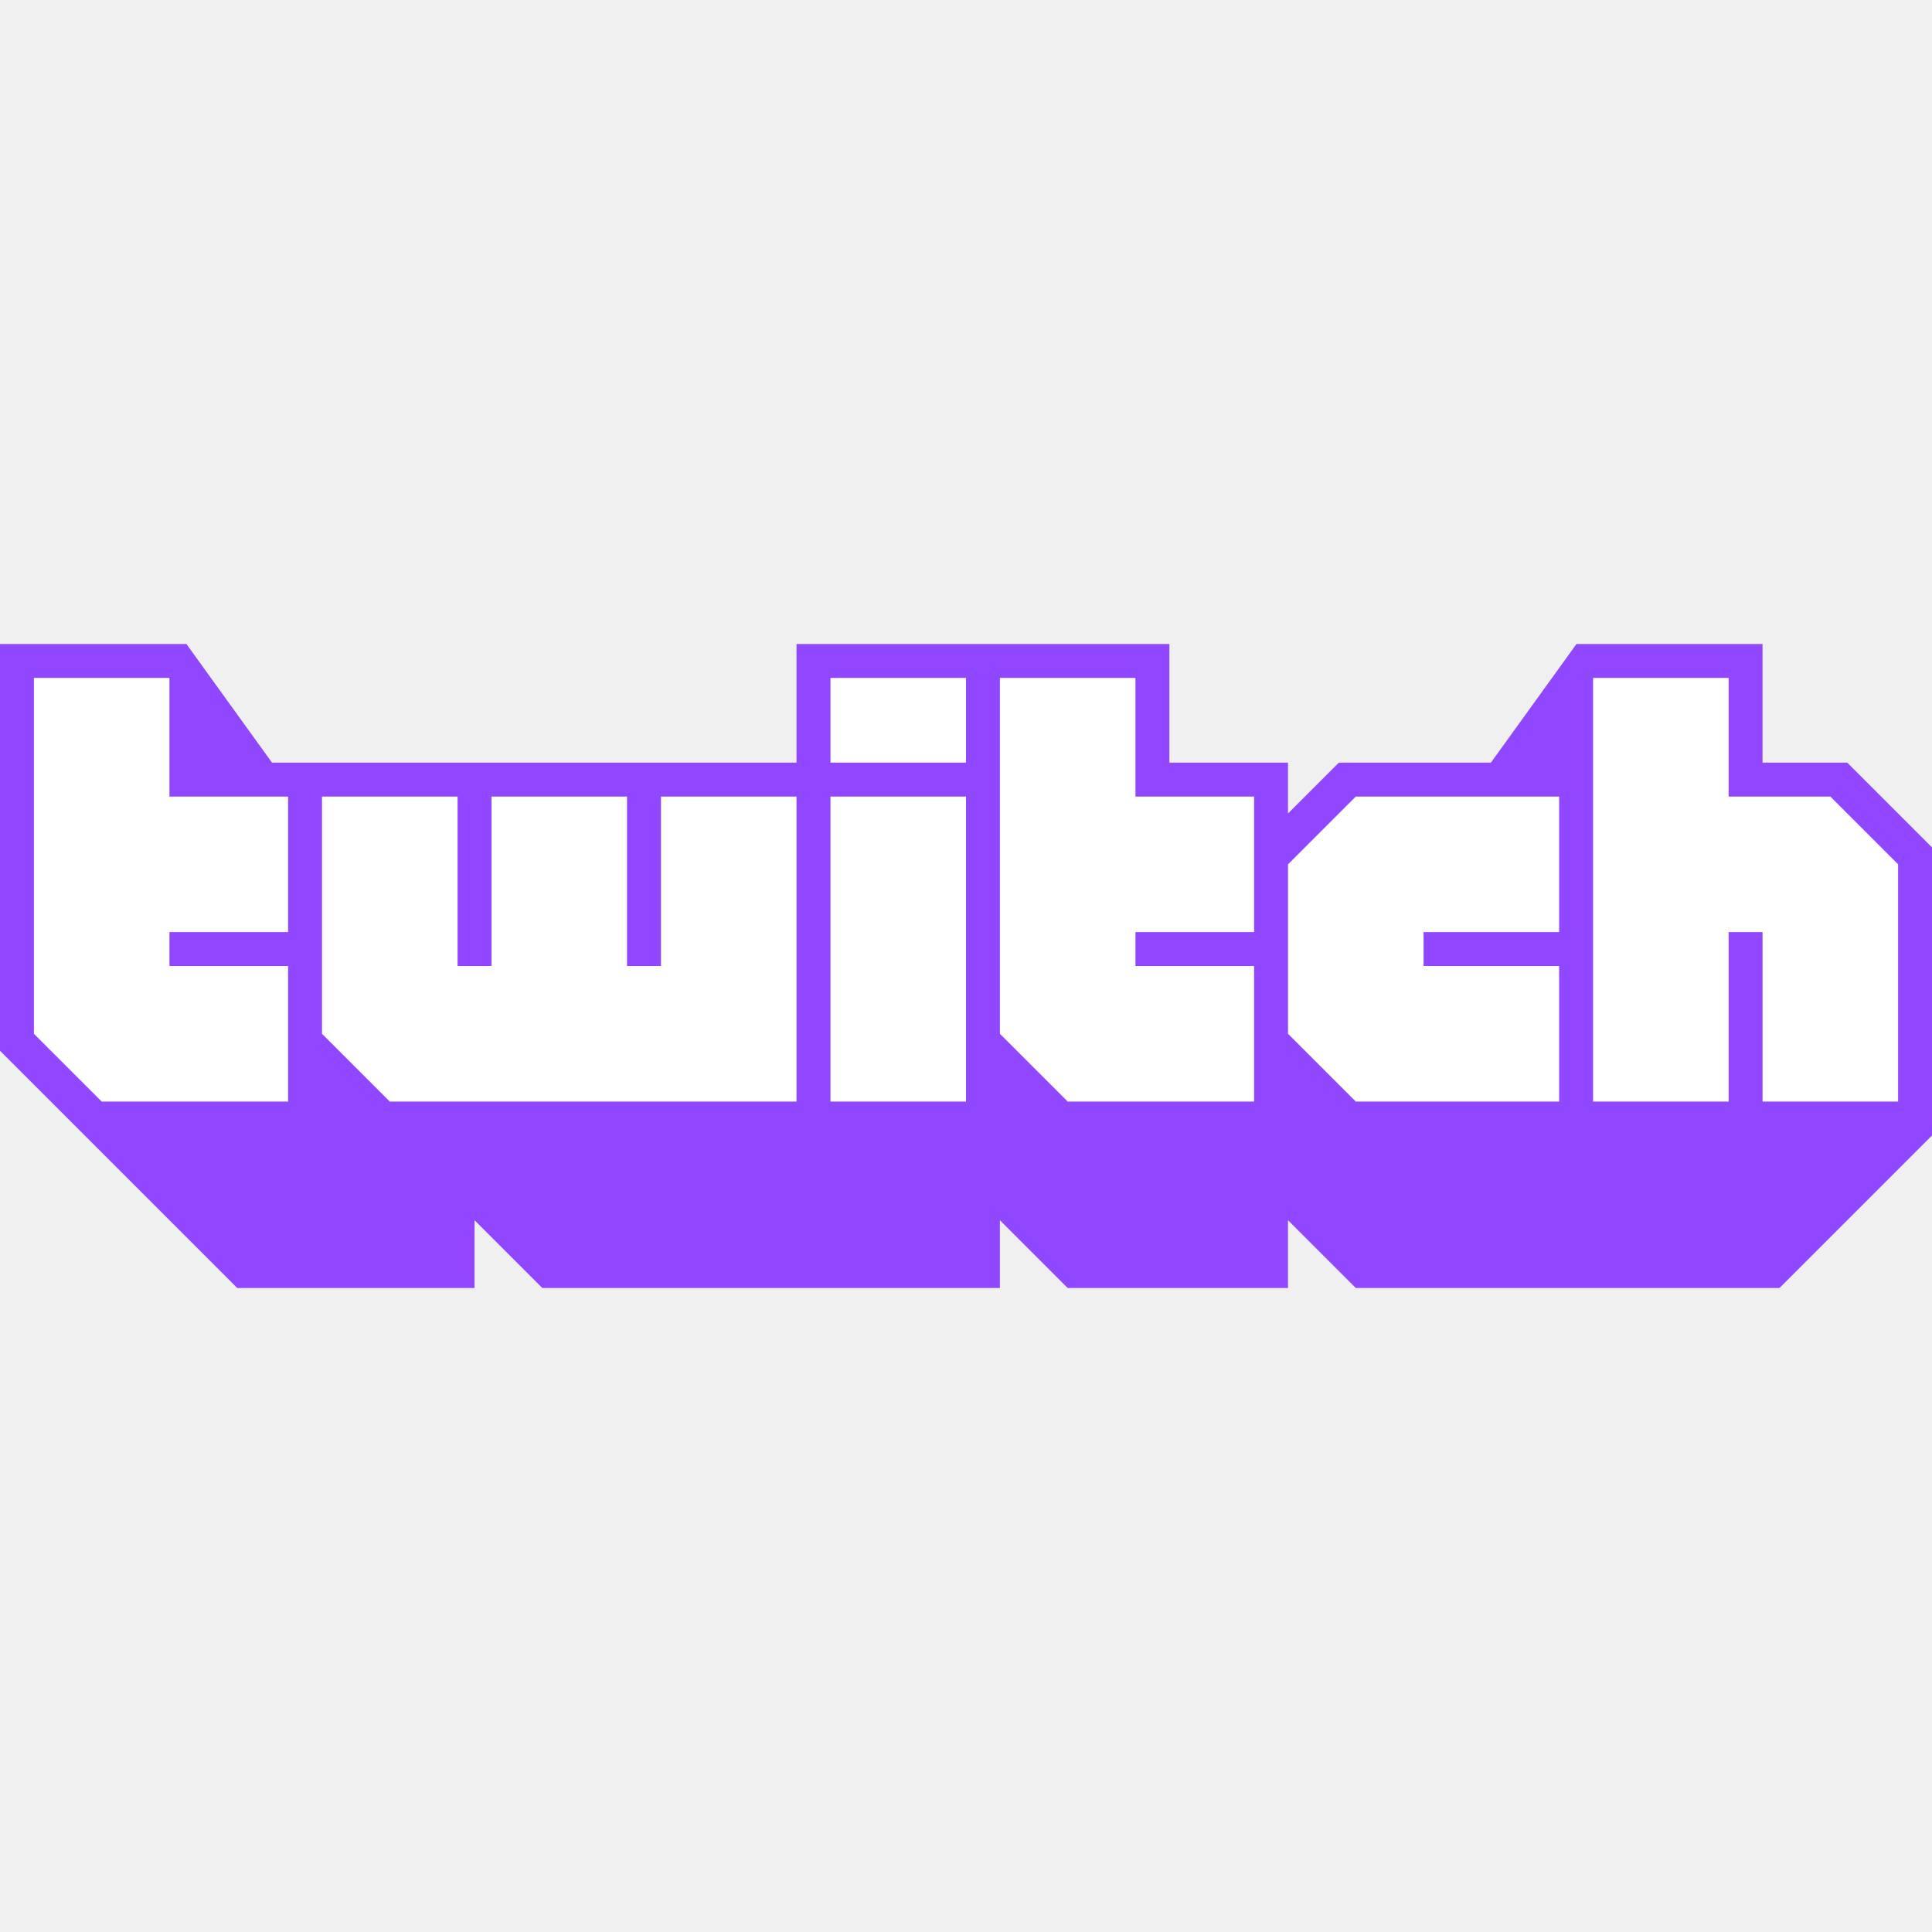
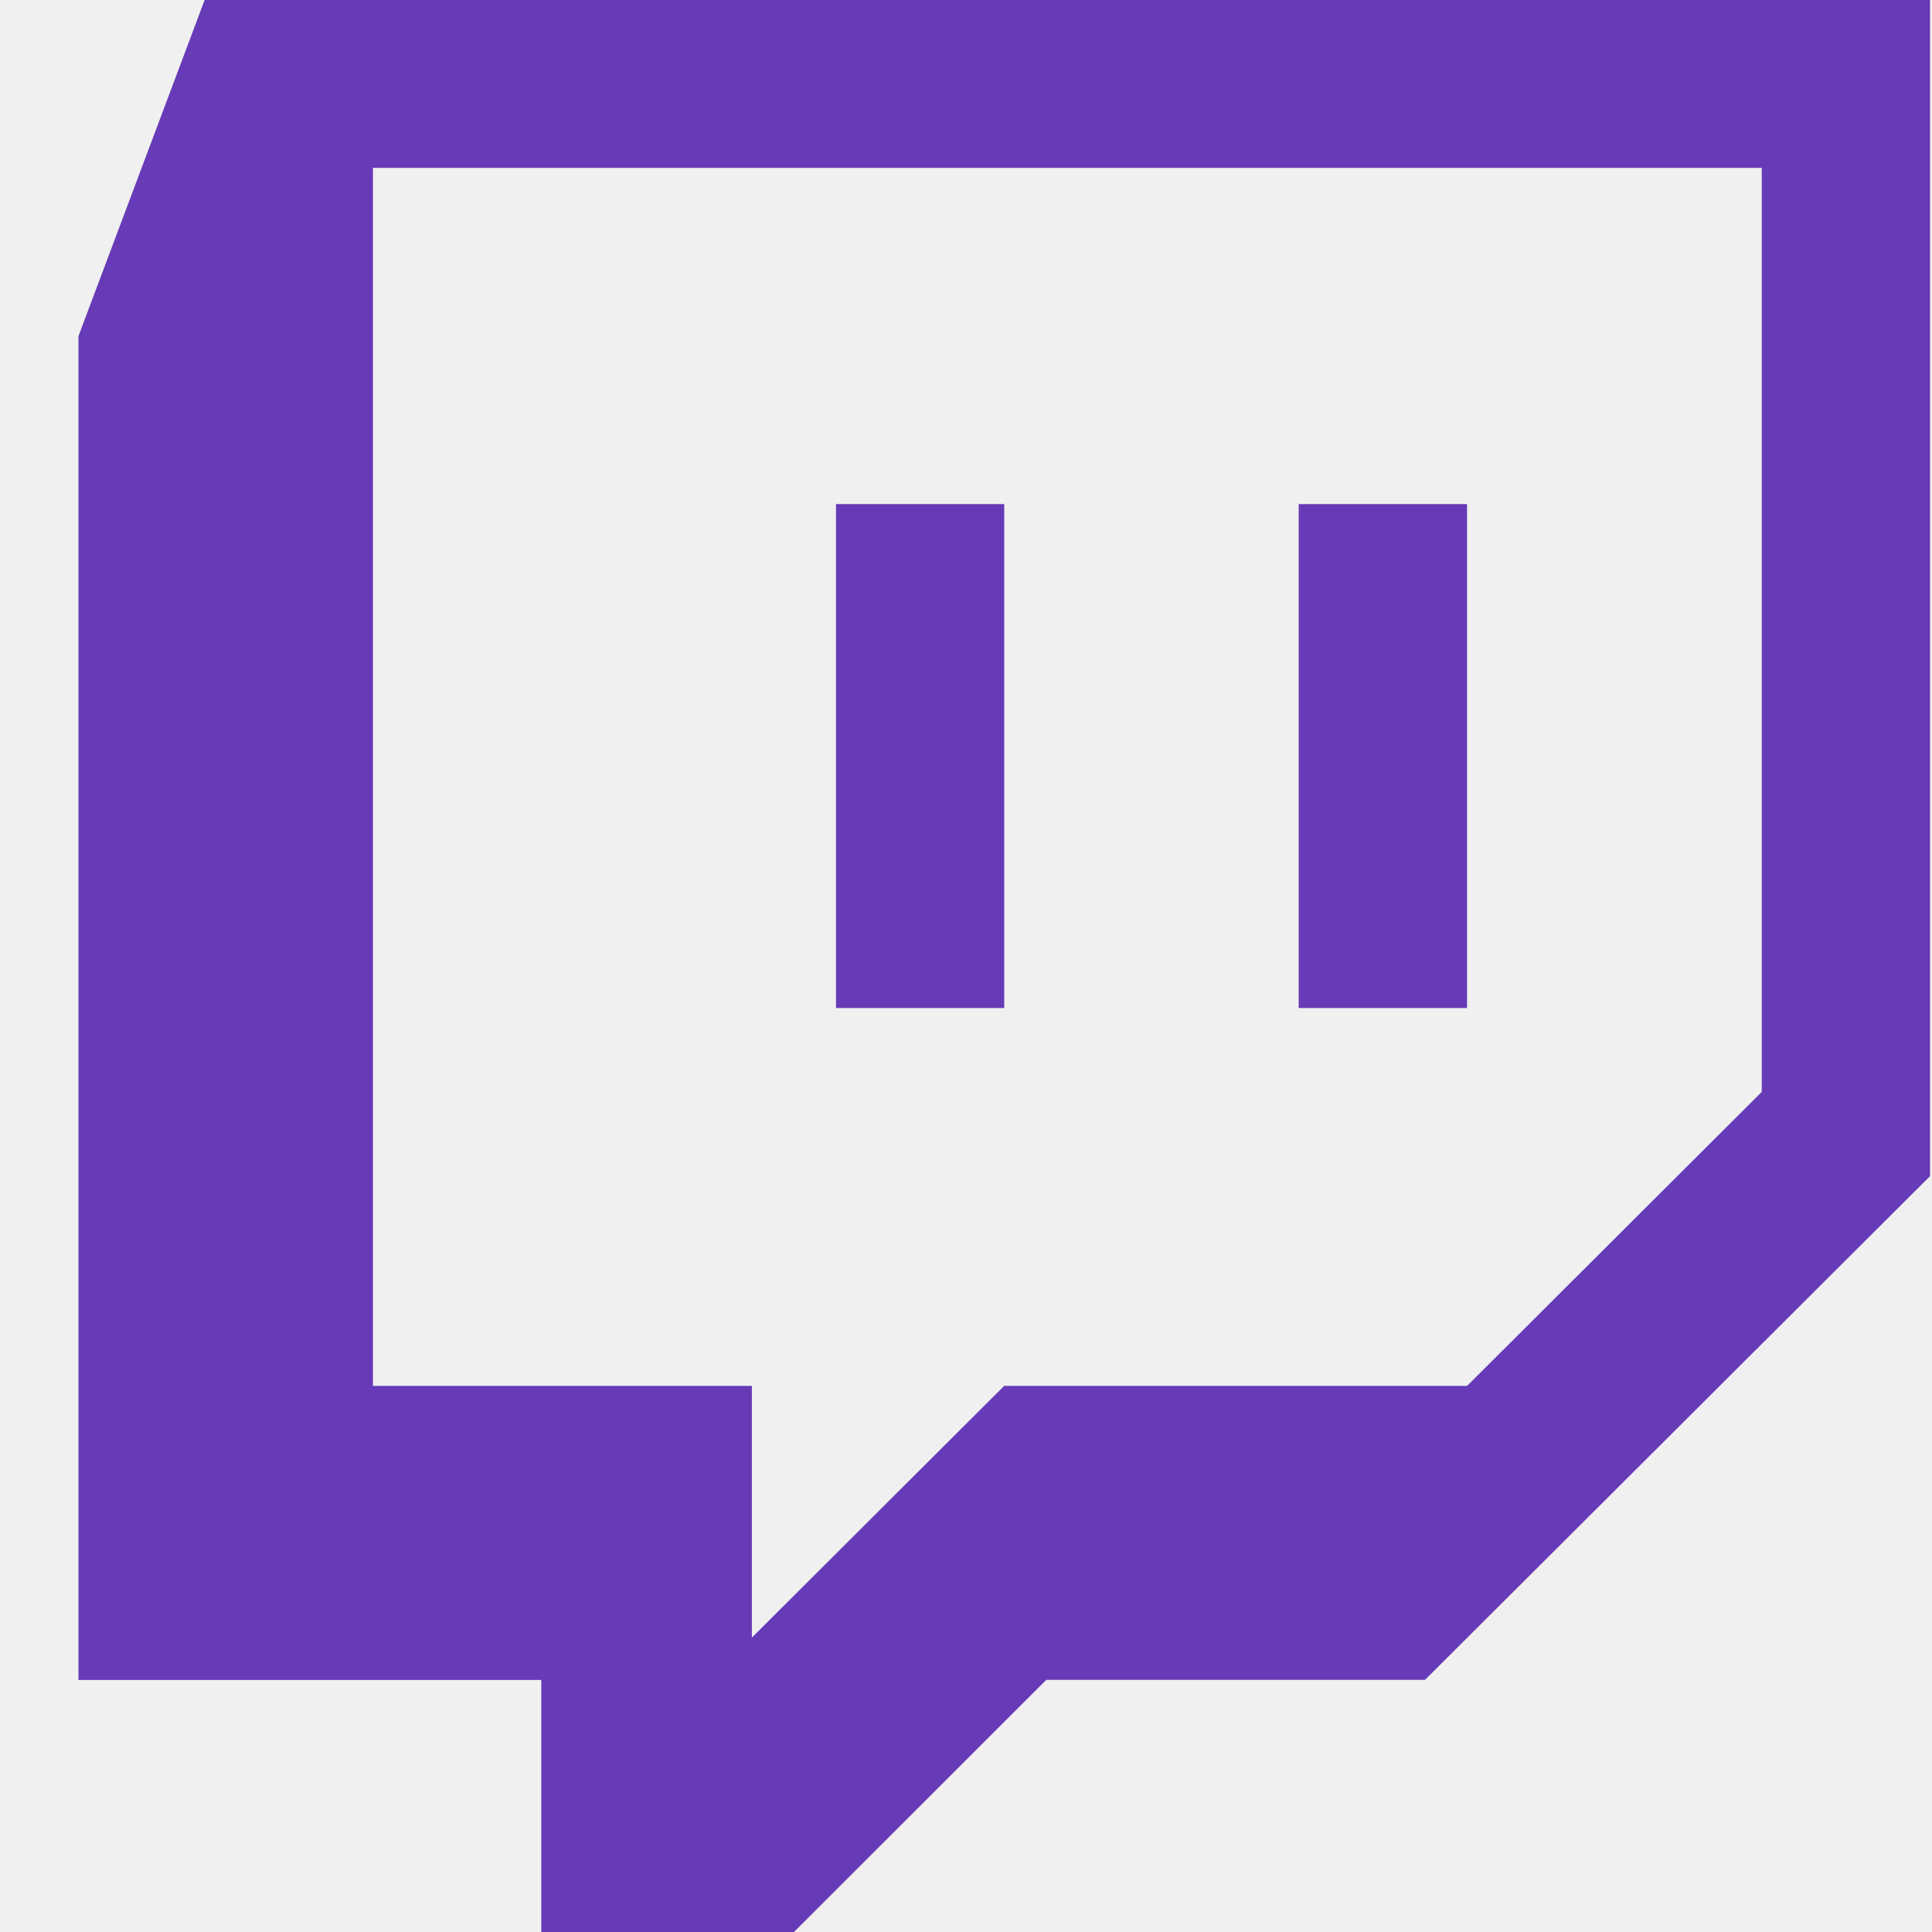
- <svg xmlns="http://www.w3.org/2000/svg" height="100%" style="fill-rule:evenodd;clip-rule:evenodd;stroke-linejoin:round;stroke-miterlimit:2;" version="1.1" viewBox="0 0 512 512" width="100%" xml:space="preserve">
-   <g id="Layer_1-2">
-     <path d="M76.351,247.022l-31.439,0l0,8.978l31.439,0l0,35.935l-49.404,0l-17.965,-17.965l0,-94.321l35.93,0l0,31.439l31.439,0l0,35.934Z" style="fill:#fff;fill-rule:nonzero;" />
-     <path d="M211.088,291.935l-107.79,0l-17.965,-17.965l0,-62.882l35.93,0l0,44.912l8.983,0l0,-44.912l35.93,0l0,44.912l8.982,0l0,-44.912l35.93,0l0,80.847Z" style="fill:#fff;fill-rule:nonzero;" />
-     <rect height="80.842" style="fill:#fff;" width="35.93" x="220.07" y="211.088" />
-     <rect height="22.456" style="fill:#fff;" width="35.93" x="220.07" y="179.649" />
-     <path d="M332.351,247.022l-31.439,0l0,8.978l31.439,0l0,35.935l-49.404,0l-17.964,-17.965l0,-94.321l35.929,0l0,31.439l31.439,0l0,35.934Z" style="fill:#fff;fill-rule:nonzero;" />
-     <path d="M413.193,247.022l-35.93,0l0,8.978l35.93,0l0,35.935l-53.895,0l-17.965,-17.965l0,-44.913l17.965,-17.969l53.895,0l0,35.934Z" style="fill:#fff;fill-rule:nonzero;" />
-     <path d="M503.018,291.935l-35.93,0l0,-44.913l-8.983,0l0,44.913l-35.929,0l0,-112.286l35.929,0l0,31.439l26.948,0l17.965,17.969l0,62.878Z" style="fill:#fff;fill-rule:nonzero;" />
-     <path d="M489.544,202.106l-22.456,0l0,-31.439l-49.309,0l-22.677,31.439l-40.295,0l-13.474,13.473l0,-13.473l-31.438,0l0,-31.439l-98.807,0l0,31.439l-139.004,0l-22.68,-31.439l-49.404,0l0,107.79l62.877,62.877l62.877,0l0,-17.965l17.965,17.965l121.264,0l0,-17.965l17.964,17.965l58.386,0l0,-17.965l17.965,17.965l112.281,0l40.421,-40.421l0,-76.351l-22.456,-22.456Zm-413.193,44.912l-31.439,0l0,8.982l31.439,0l0,35.93l-49.404,0l-17.965,-17.965l0,-94.316l35.93,0l0,31.439l31.439,0l0,35.93Zm134.737,44.912l-107.79,0l-17.965,-17.965l0,-62.877l35.93,0l0,44.912l8.983,0l0,-44.912l35.93,0l0,44.912l8.982,0l0,-44.912l35.93,0l0,80.842Zm44.912,0l-35.93,0l0,-80.842l35.93,0l0,80.842Zm0,-89.824l-35.93,0l0,-22.457l35.93,0l0,22.457Zm76.351,44.912l-31.439,0l0,8.982l31.439,0l0,35.93l-49.404,0l-17.964,-17.965l0,-94.316l35.929,0l0,31.439l31.439,0l0,35.93Zm80.842,0l-35.93,0l0,8.982l35.93,0l0,35.93l-53.895,0l-17.965,-17.965l0,-44.912l17.965,-17.965l53.895,0l0,35.93Zm89.825,44.912l-35.93,0l0,-44.912l-8.983,0l0,44.912l-35.929,0l0,-112.281l35.929,0l0,31.439l26.948,0l17.965,17.965l0,62.877Z" style="fill:#9146ff;fill-rule:nonzero;" />
+ <svg xmlns="http://www.w3.org/2000/svg" enable-background="new 0 0 24 24" height="512" viewBox="0 0 24 24" width="512">
+   <g fill="#673ab7">
+     <path d="m.975 4.175v16.694h5.749v3.131h3.139l3.134-3.132h4.705l6.274-6.258v-14.61h-21.434zm3.658-2.09h17.252v11.479l-3.66 3.652h-5.751l-3.134 3.127v-3.127h-4.707z" />
+     <path d="m10.385 6.262h2.09v6.26h-2.09z" />
+     <path d="m16.133 6.262h2.091v6.26h-2.091z" />
  </g>
</svg>
